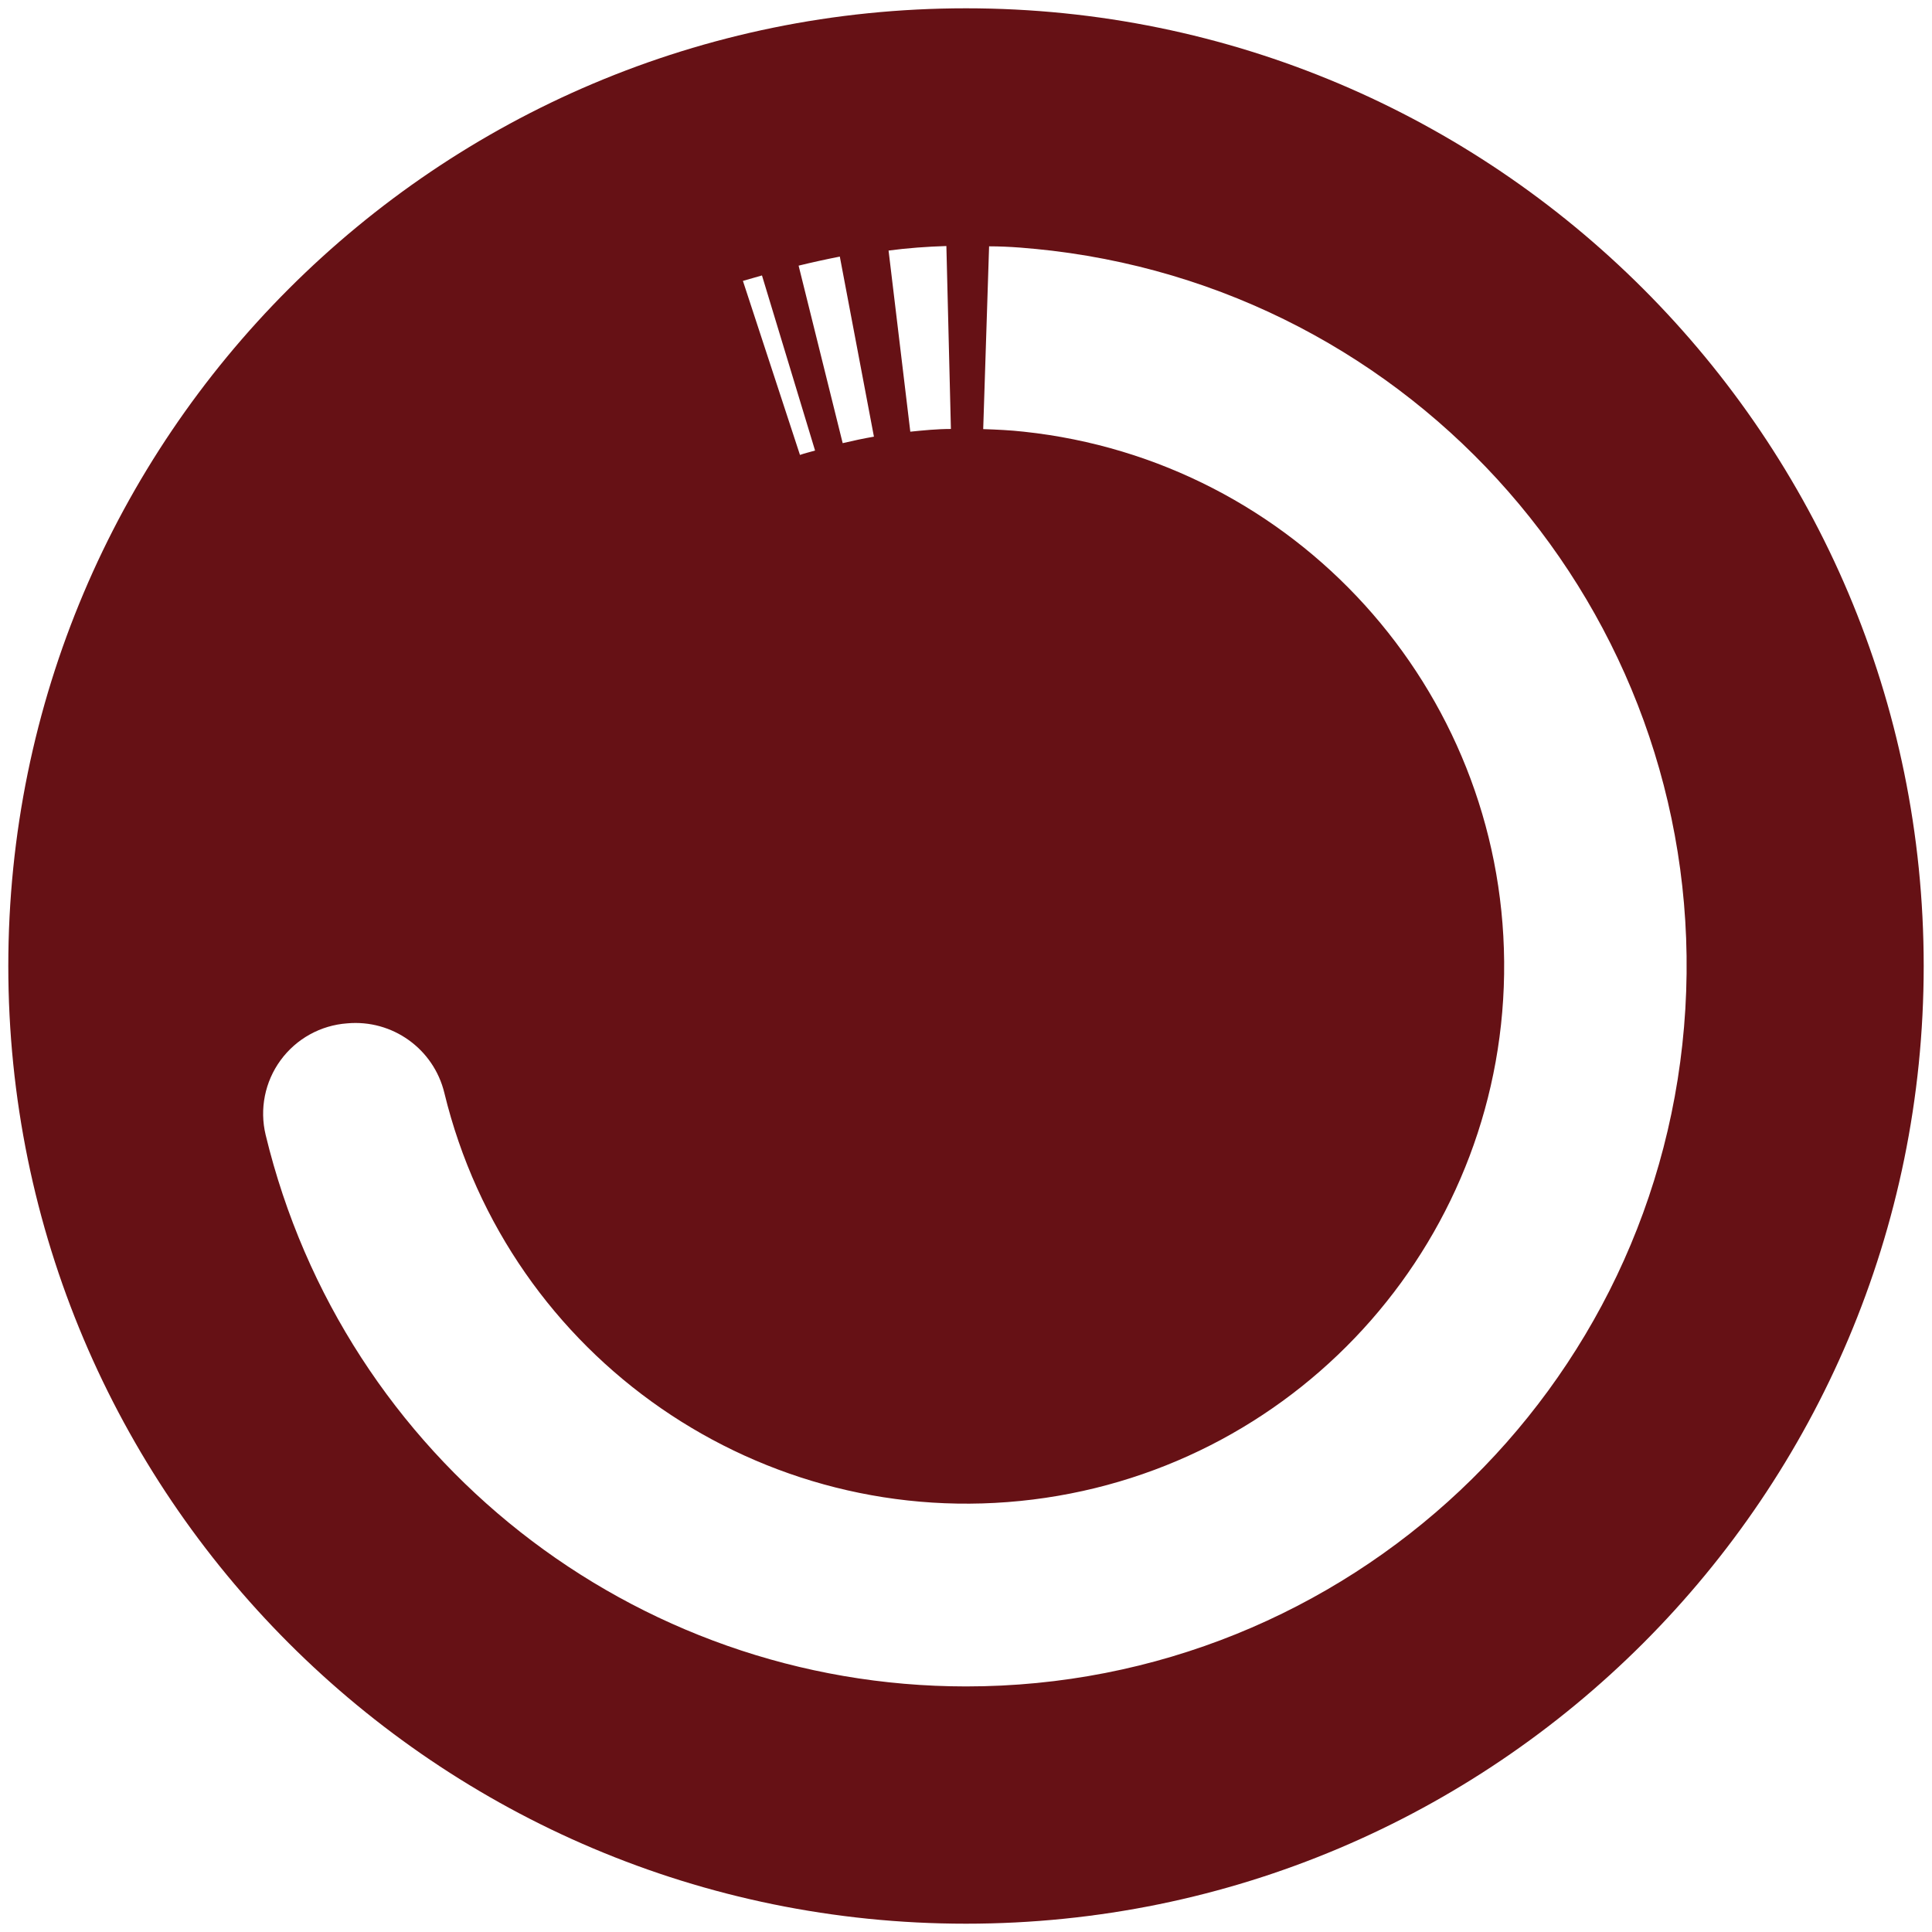
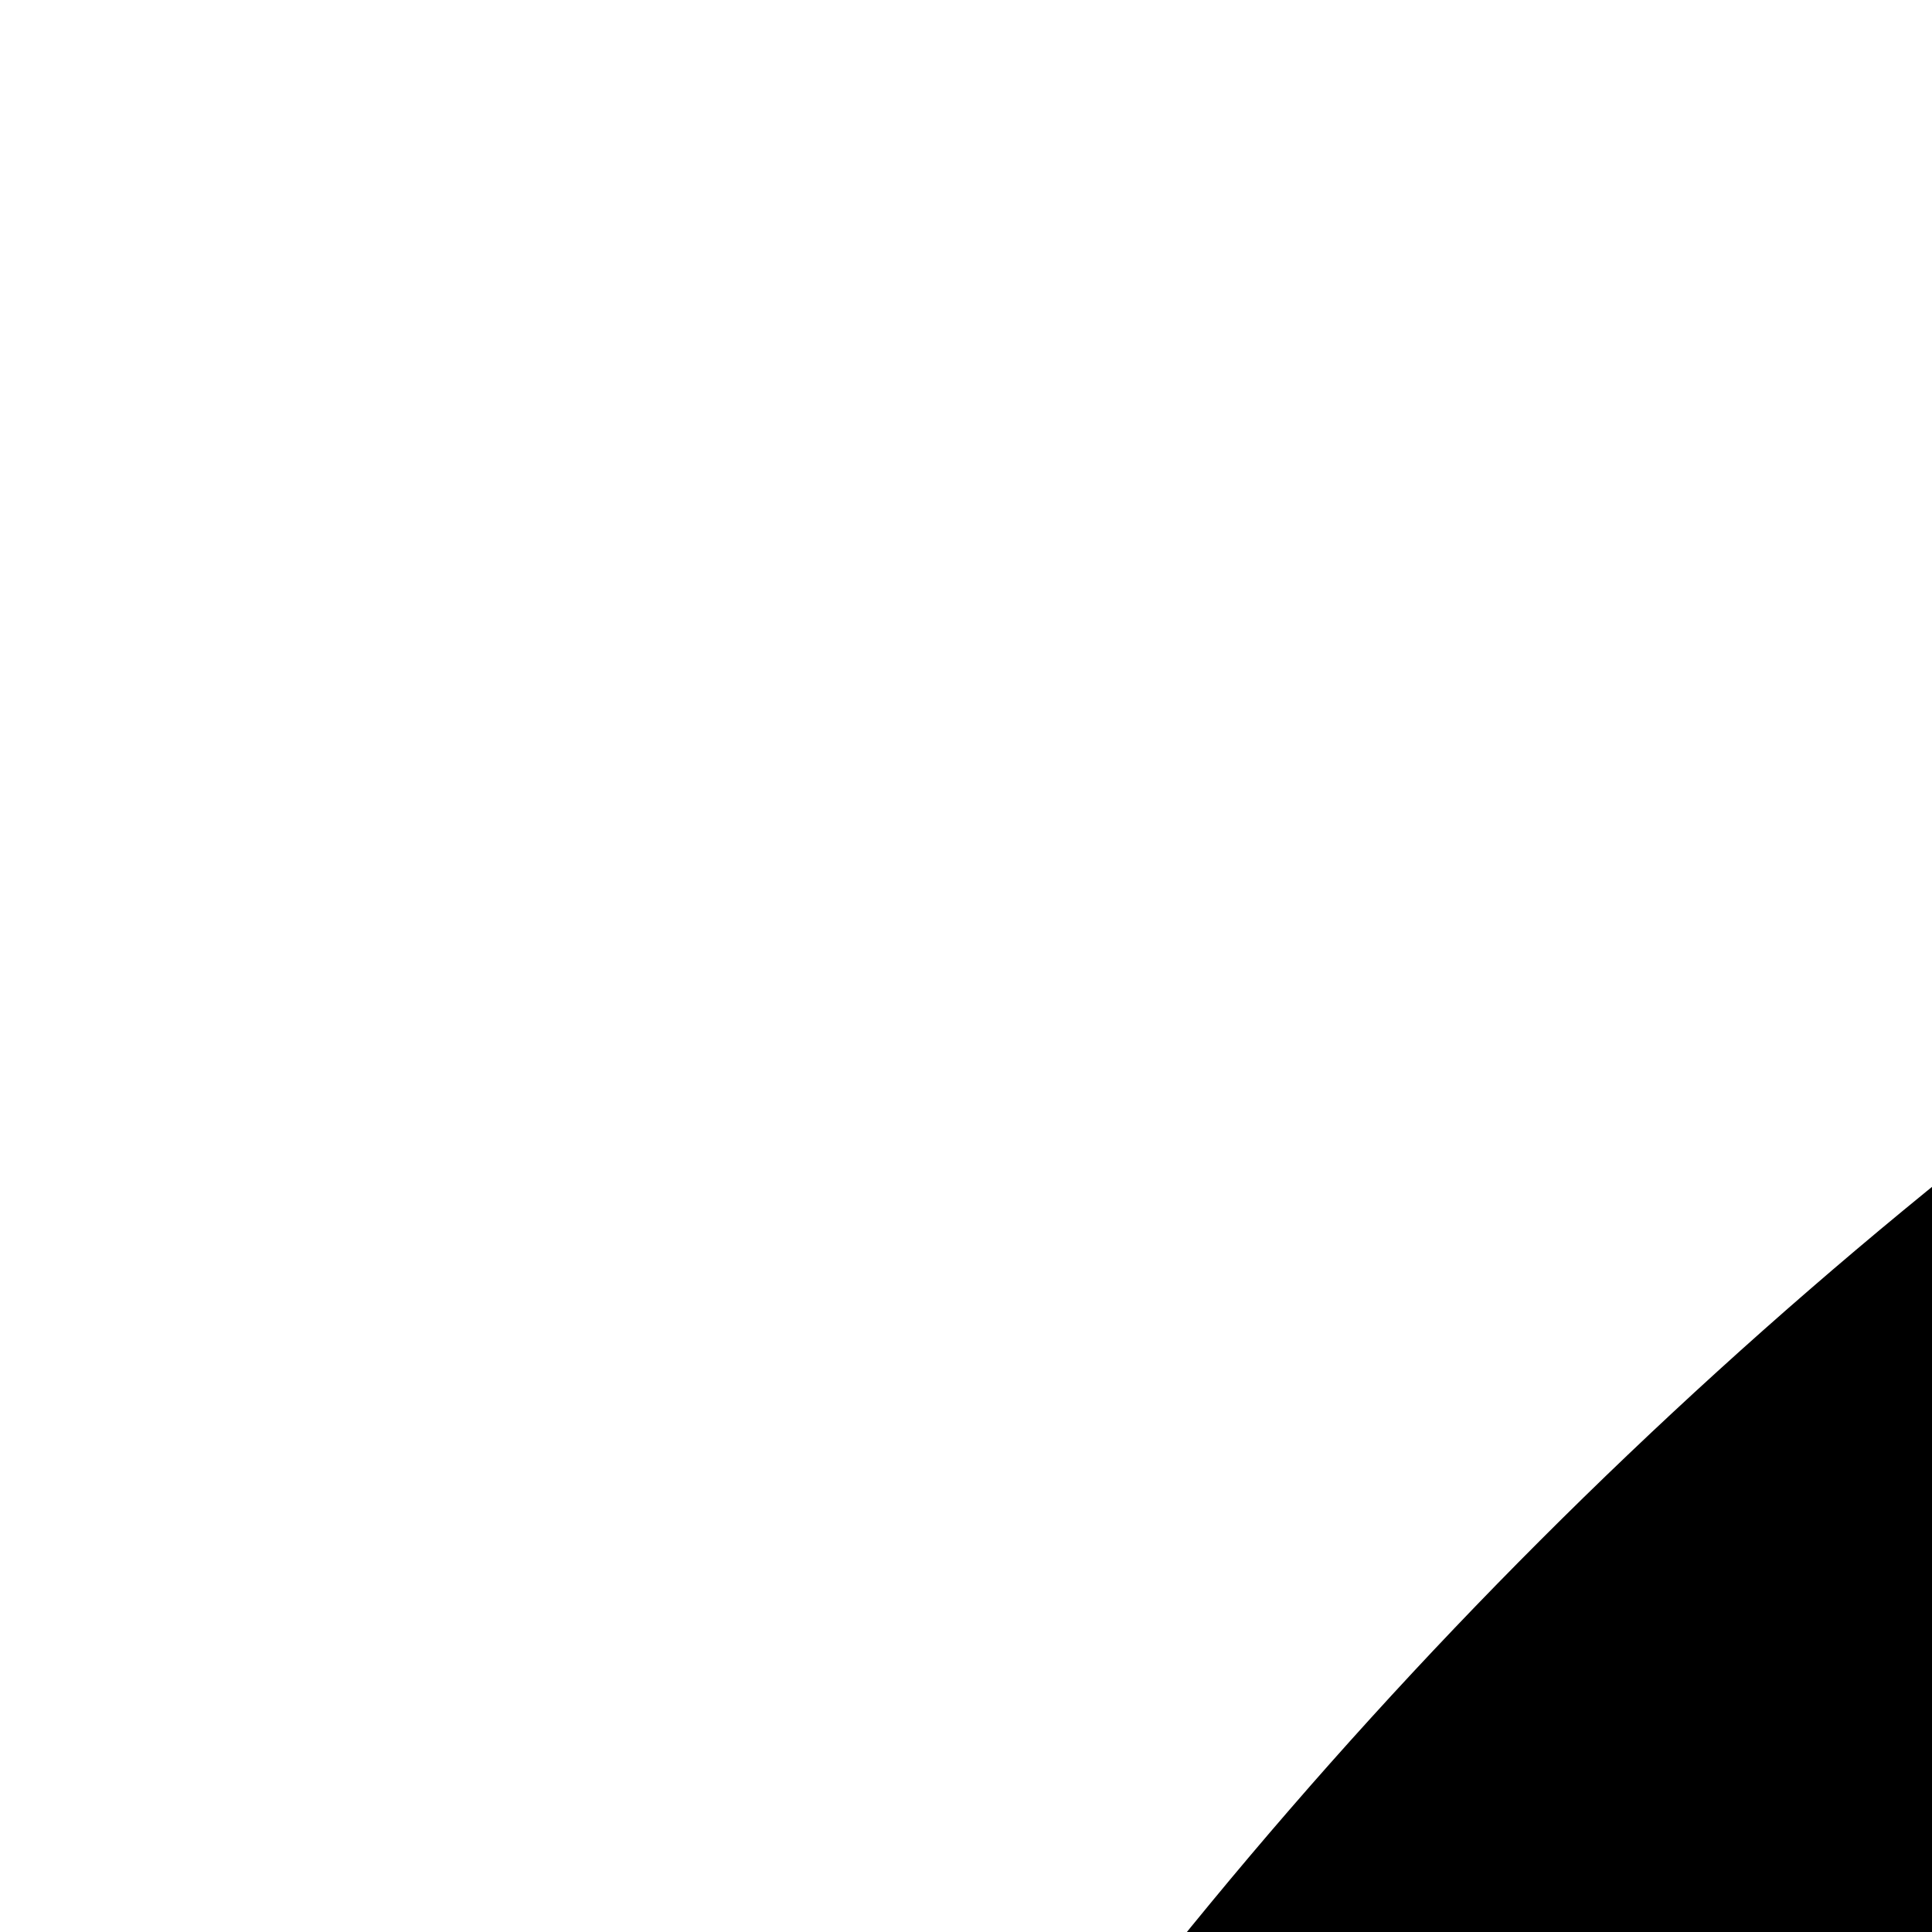
- <svg xmlns="http://www.w3.org/2000/svg" id="图层_1" data-name="图层 1" viewBox="0 0 128 128">
-   <defs>
-     <style>.cls-1{fill:#661115;}</style>
-   </defs>
-   <path class="cls-1" d="M64,.55A63.45,63.45,0,1,0,127.45,64,63.45,63.45,0,0,0,64,.55ZM62.7,16.3,63,28.42c-.91,0-1.8.09-2.69.18l-1.44-12C60.15,16.43,61.42,16.34,62.7,16.3ZM55.64,17,57.9,28.93c-.7.12-1.39.27-2.07.43L52.91,17.6C53.81,17.38,54.72,17.18,55.64,17Zm-5.16,1.24L54,29.85c-.34.1-.69.18-1,.29L49.22,18.61C49.64,18.48,50.06,18.38,50.48,18.25ZM64,111.73A47.74,47.74,0,0,1,17.6,75.19,6,6,0,0,1,23,67.8h0a6.06,6.06,0,0,1,6.44,4.61A35.61,35.61,0,1,0,67.82,28.6c-.9-.1-1.79-.14-2.68-.17l.39-12.11c1.38,0,2.77.13,4.17.29A47.73,47.73,0,0,1,64,111.73Z" />
+ <svg xmlns="http://www.w3.org/2000/svg" id="图层_1" data-name="图层 1" viewBox="0 0 24 24">
+   <defs />
+   <path d="M64,.55A63.45,63.45,0,1,0,127.45,64,63.45,63.45,0,0,0,64,.55ZM62.7,16.3,63,28.42c-.91,0-1.8.09-2.69.18l-1.44-12C60.15,16.43,61.42,16.34,62.7,16.3ZM55.64,17,57.9,28.93c-.7.12-1.39.27-2.07.43L52.91,17.6C53.81,17.38,54.72,17.18,55.64,17Zm-5.16,1.24L54,29.85c-.34.1-.69.18-1,.29L49.22,18.61C49.64,18.48,50.06,18.38,50.48,18.25ZM64,111.73A47.74,47.74,0,0,1,17.6,75.19,6,6,0,0,1,23,67.8h0a6.06,6.06,0,0,1,6.44,4.61A35.61,35.61,0,1,0,67.82,28.6c-.9-.1-1.79-.14-2.68-.17l.39-12.11c1.38,0,2.77.13,4.17.29A47.73,47.73,0,0,1,64,111.73Z" />
</svg>
